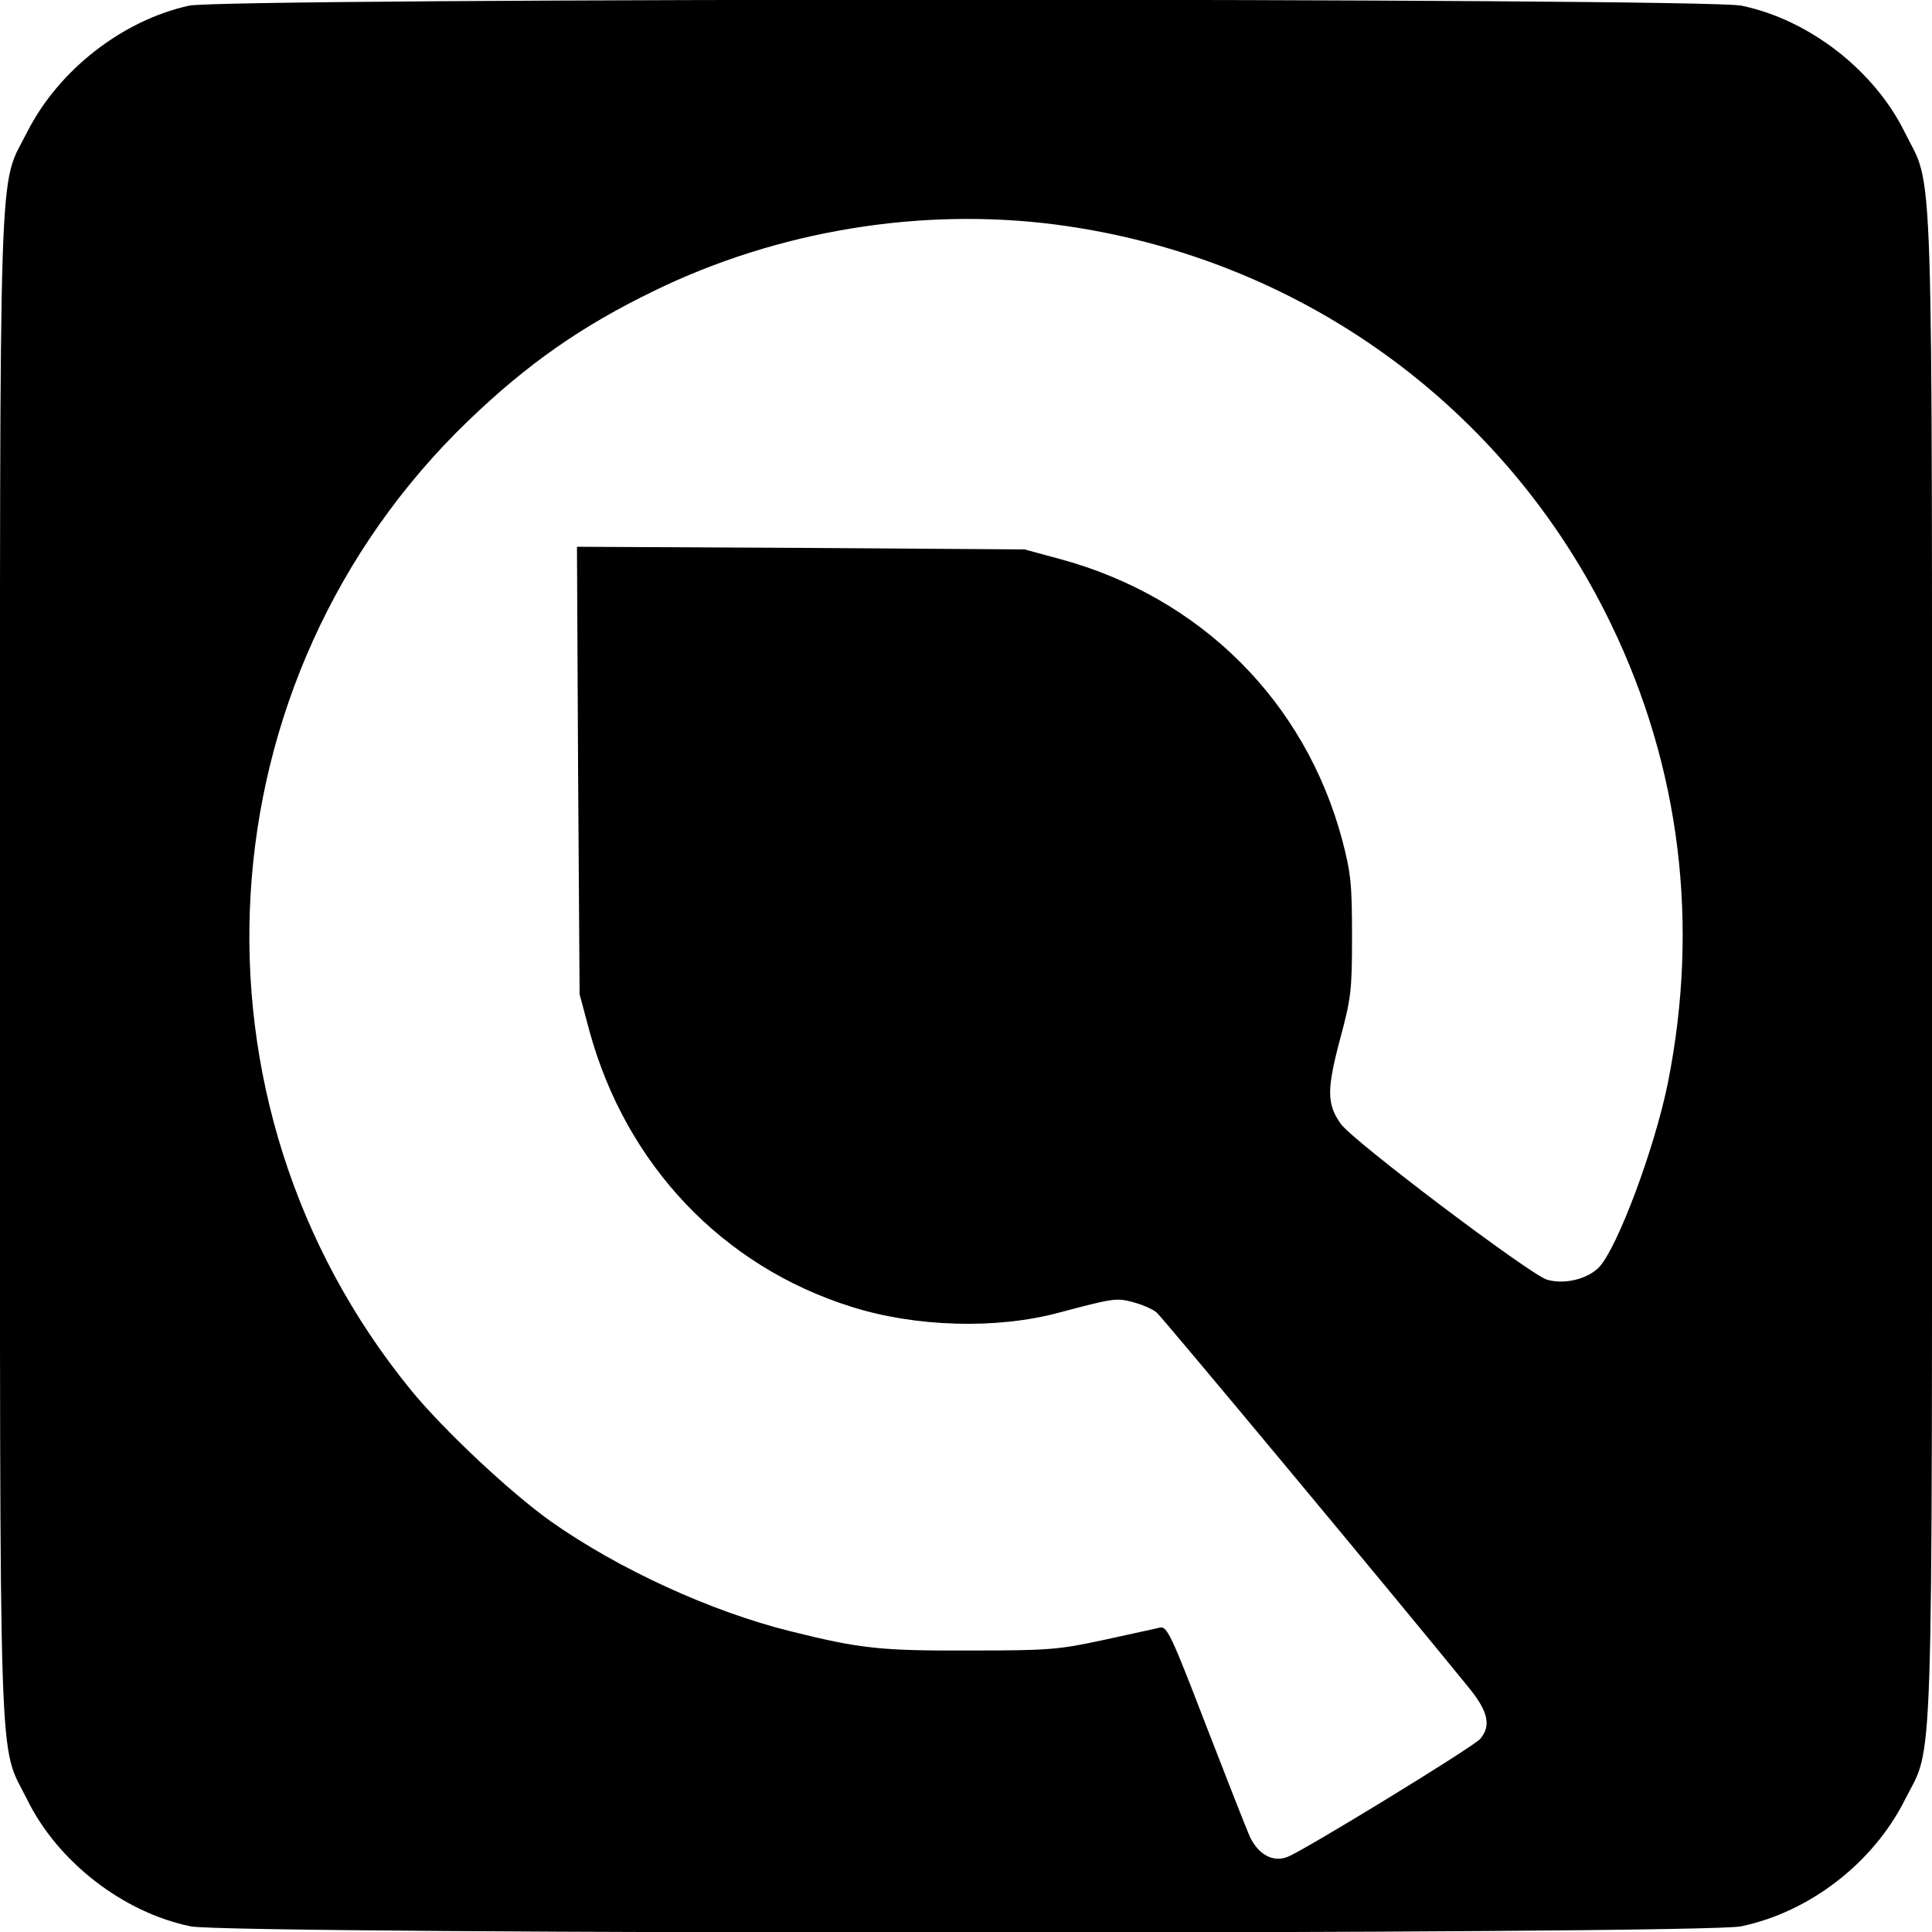
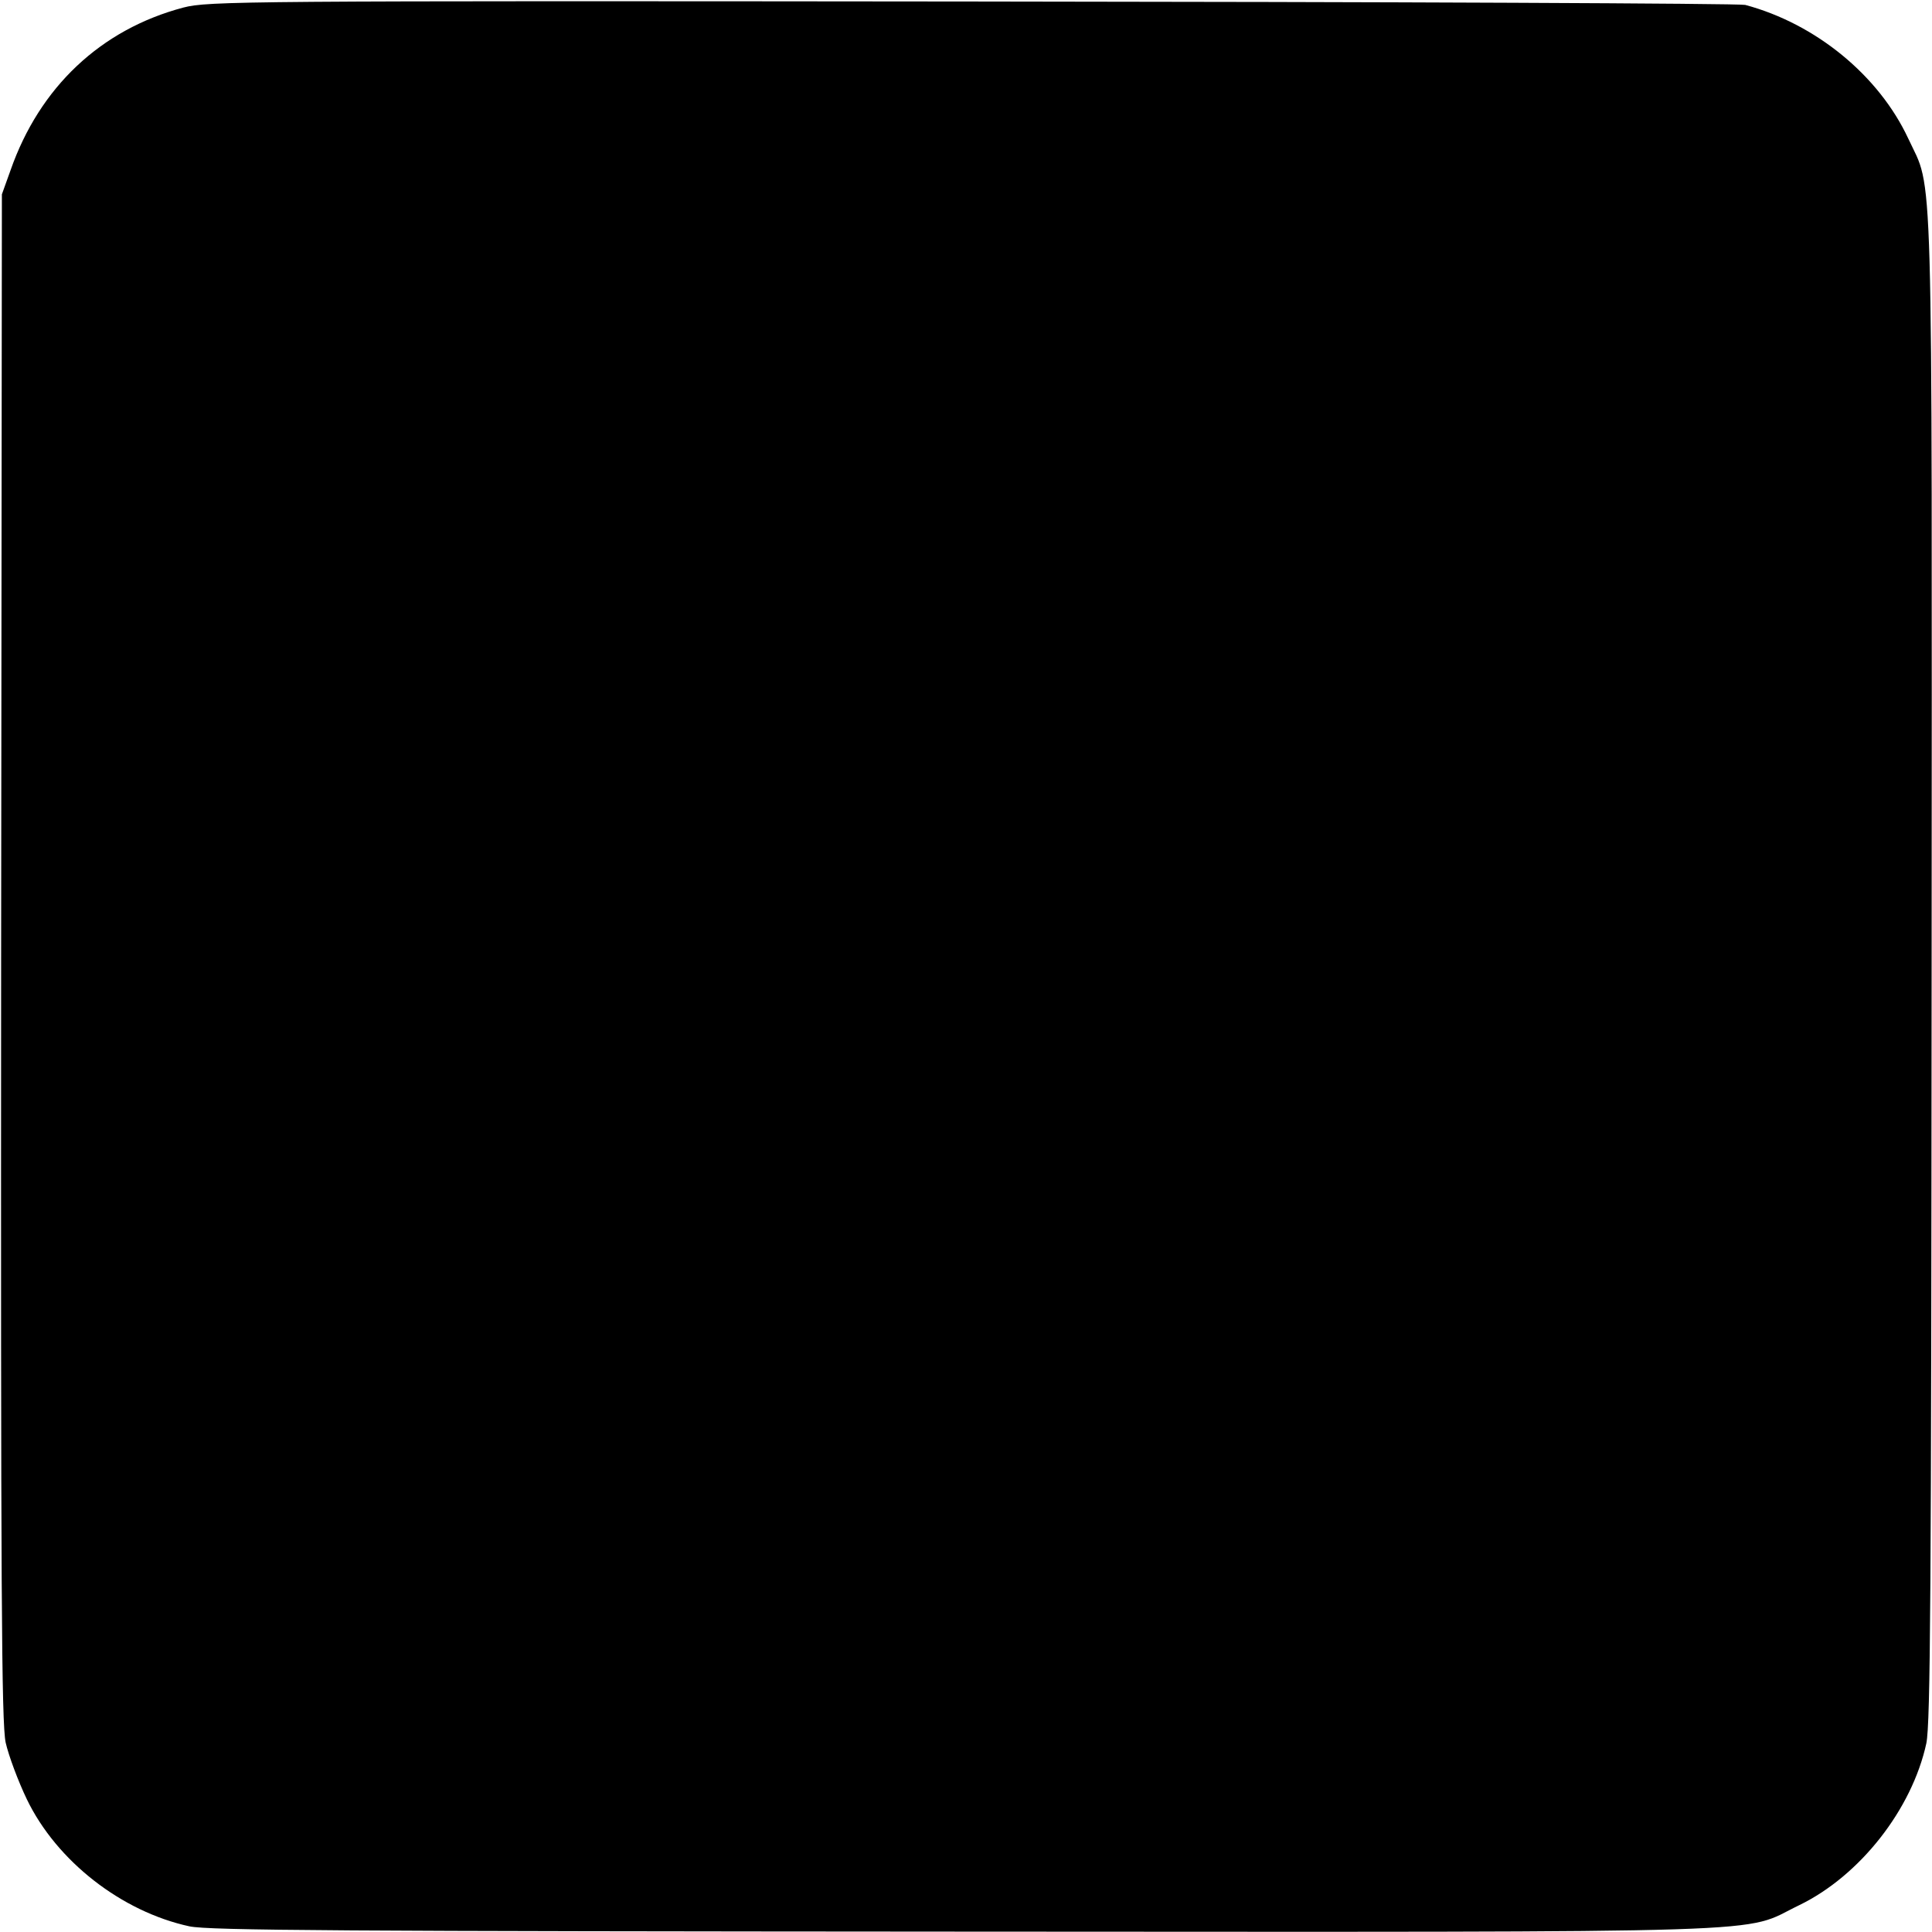
<svg xmlns="http://www.w3.org/2000/svg" version="1.0" width="512pt" height="512pt" viewBox="0 0 512 512" preserveAspectRatio="xMidYMid meet">
  <g transform="translate(0,512) scale(0.1,-0.1)" fill="#000000" stroke="none">
-     <path d="M501 5105 c-177 -39 -346 -171 -429 -335 -77 -153 -72 5 -72 -2210 0 -2214 -5 -2054 72 -2209 81 -165 254 -299 433 -336 106 -22 4005 -22 4109 0 182 38 350 168 434 335 77 153 72 -5 72 2210 0 2214 5 2054 -72 2209 -81 165 -254 299 -433 336 -102 21 -4016 21 -4114 0z m2296 -580 c644 -84 1193 -479 1473 -1060 183 -379 234 -794 150 -1215 -35 -173 -133 -435 -182 -488 -31 -32 -93 -47 -139 -33 -45 14 -515 368 -546 413 -37 52 -37 91 -2 223 30 111 32 132 32 275 0 136 -3 167 -26 254 -98 367 -375 643 -746 744 l-96 26 -593 4 -593 3 3 -593 4 -593 26 -97 c97 -355 353 -624 694 -731 170 -54 385 -60 549 -16 147 39 154 40 198 28 23 -6 51 -18 62 -27 16 -14 619 -738 828 -995 51 -63 59 -100 30 -135 -19 -22 -467 -296 -511 -313 -39 -15 -77 6 -100 54 -10 23 -63 158 -118 300 -88 229 -101 257 -119 254 -11 -3 -78 -17 -150 -33 -120 -26 -147 -28 -355 -28 -236 -1 -291 5 -475 51 -211 52 -458 166 -635 291 -107 76 -284 242 -370 347 -626 766 -560 1885 151 2570 157 151 300 251 494 345 327 159 705 221 1062 175z" />
+     <path d="M486 5100 c-219 -58 -381 -211 -458 -431 l-23 -64 -2 -2020 c-1 -1683 1 -2031 12 -2083 8 -35 33 -102 56 -150 79 -164 251 -298 431 -337 52 -11 407 -13 2058 -14 2223 -1 2050 -6 2208 70 161 78 299 254 337 429 11 54 13 400 14 2060 1 2200 5 2048 -62 2193 -78 167 -245 304 -432 354 -17 4 -939 8 -2050 9 -1936 2 -2023 1 -2089 -16z" />
  </g>
</svg>
